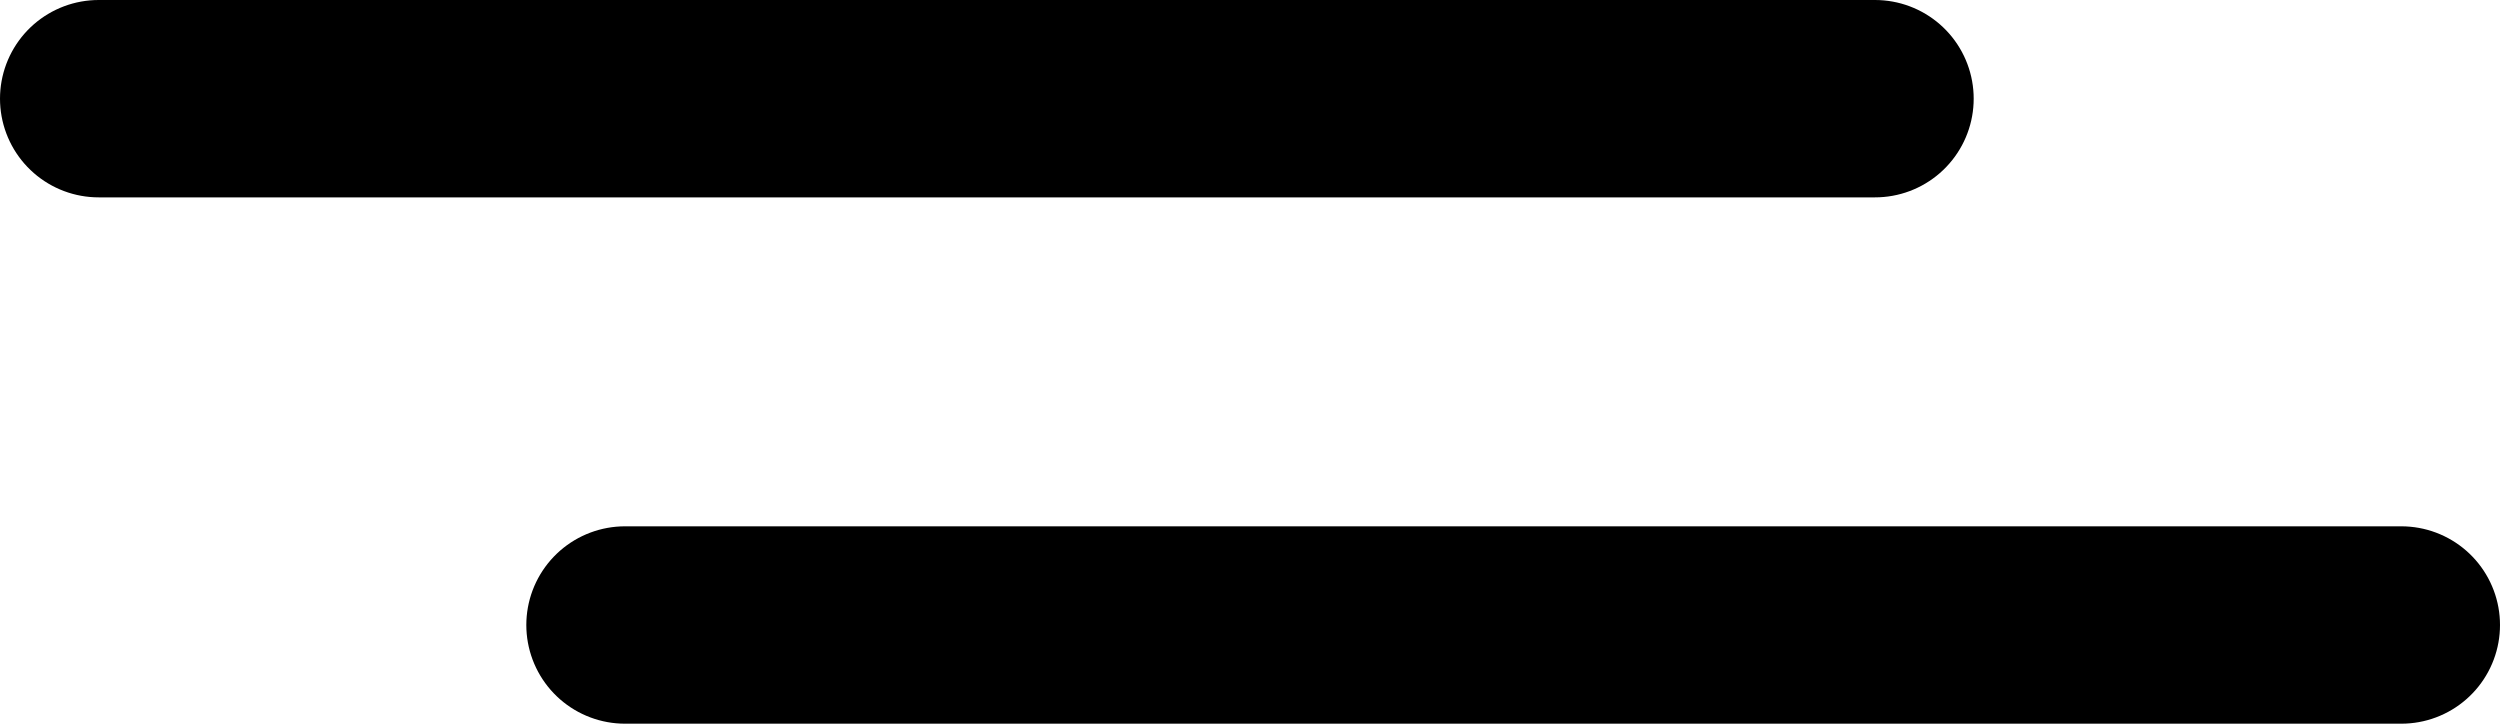
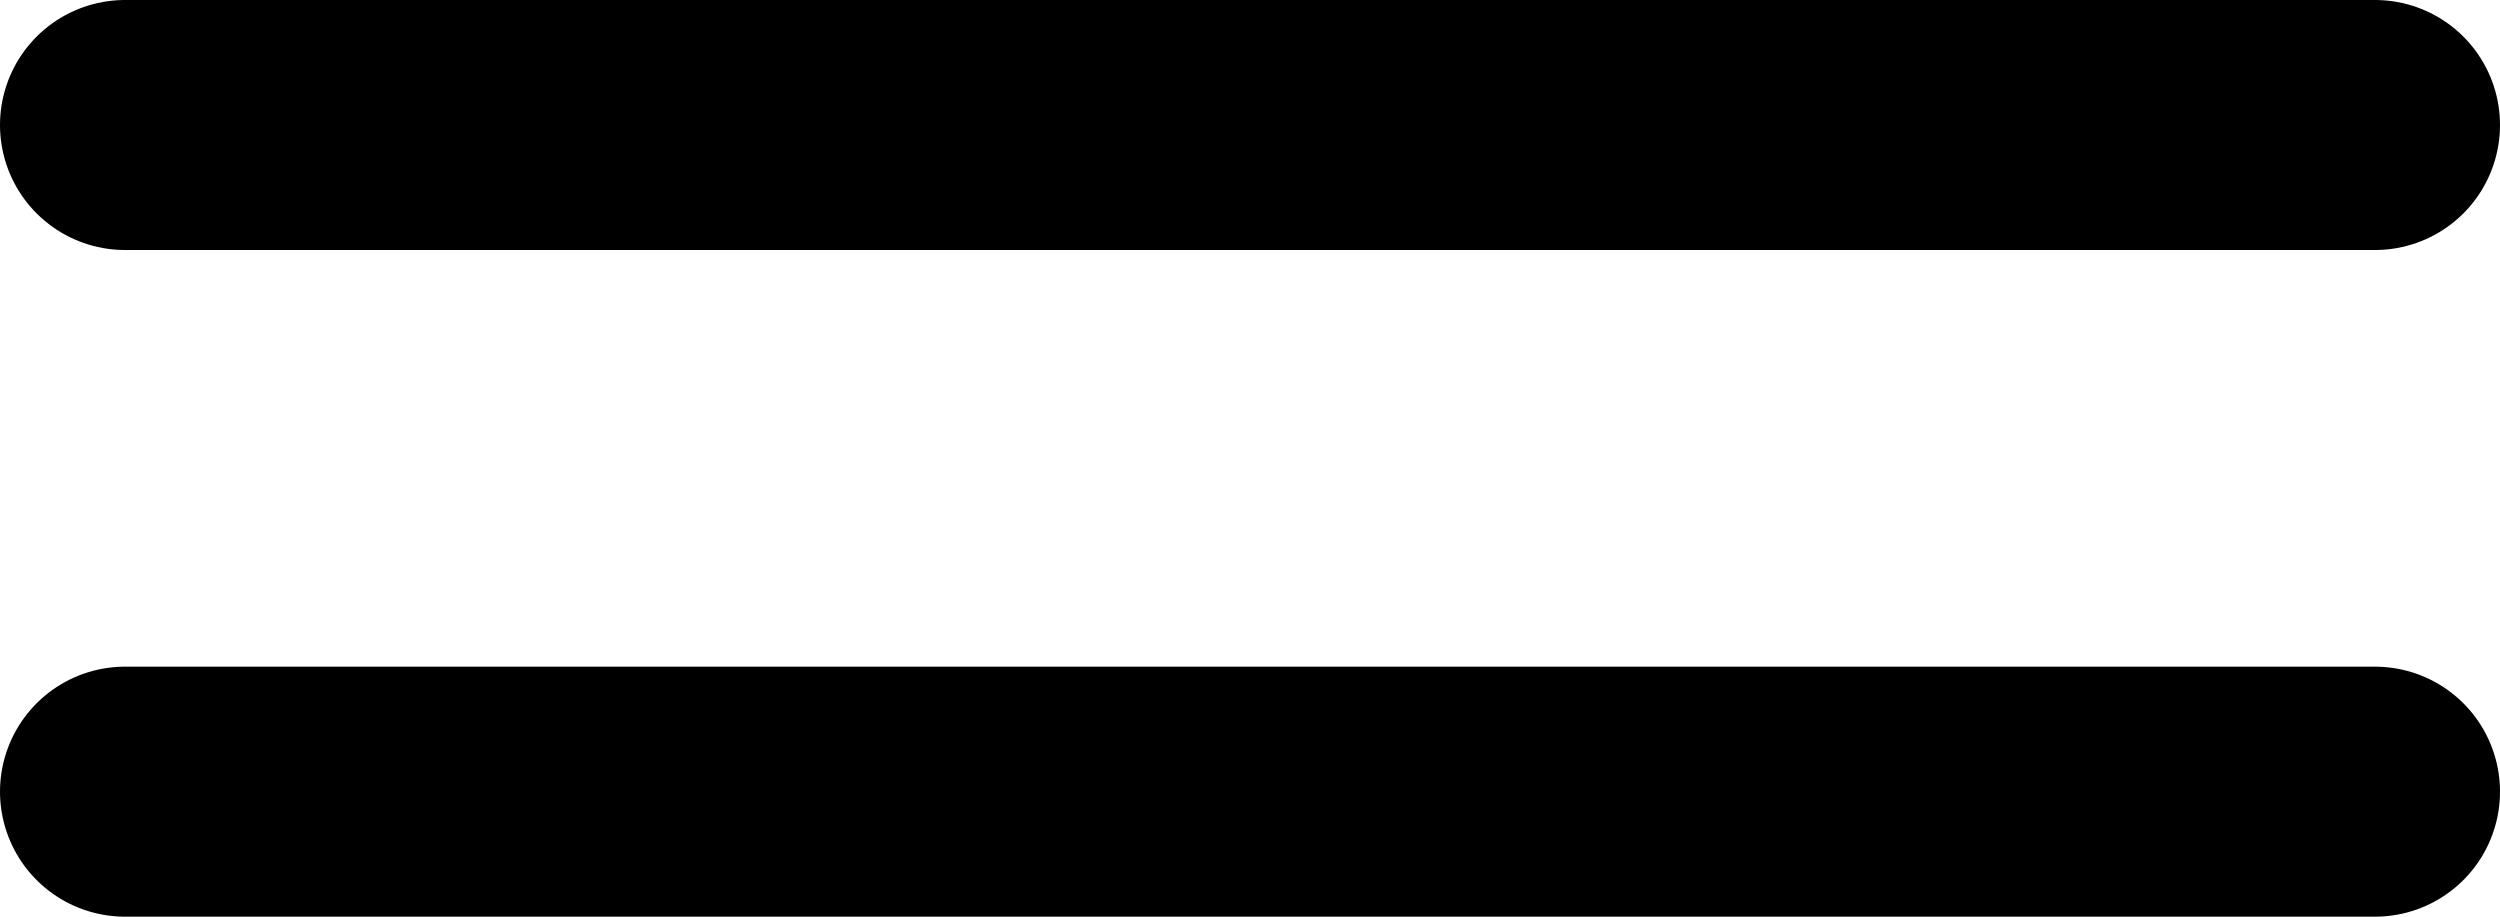
- <svg xmlns="http://www.w3.org/2000/svg" width="38" height="11" viewBox="0 0 38 11">
+ <svg xmlns="http://www.w3.org/2000/svg" width="30" height="11" viewBox="0 0 30 11">
  <g id="Icon_feather-menu" data-name="Icon feather-menu" transform="translate(5 -17.5)">
    <path id="Tracé_1" data-name="Tracé 1" d="M4.5,18h27" transform="translate(-8 1)" fill="none" stroke="#000" stroke-linecap="round" stroke-linejoin="round" stroke-width="3" />
-     <path id="Tracé_3" data-name="Tracé 3" d="M4.5,27h27" fill="none" stroke="#000" stroke-linecap="round" stroke-linejoin="round" stroke-width="3" />
+     <path id="Tracé_3" data-name="Tracé 3" d="M4.5,27h27" transform="translate(-8)" fill="none" stroke="#000" stroke-linecap="round" stroke-linejoin="round" stroke-width="3" />
  </g>
</svg>
